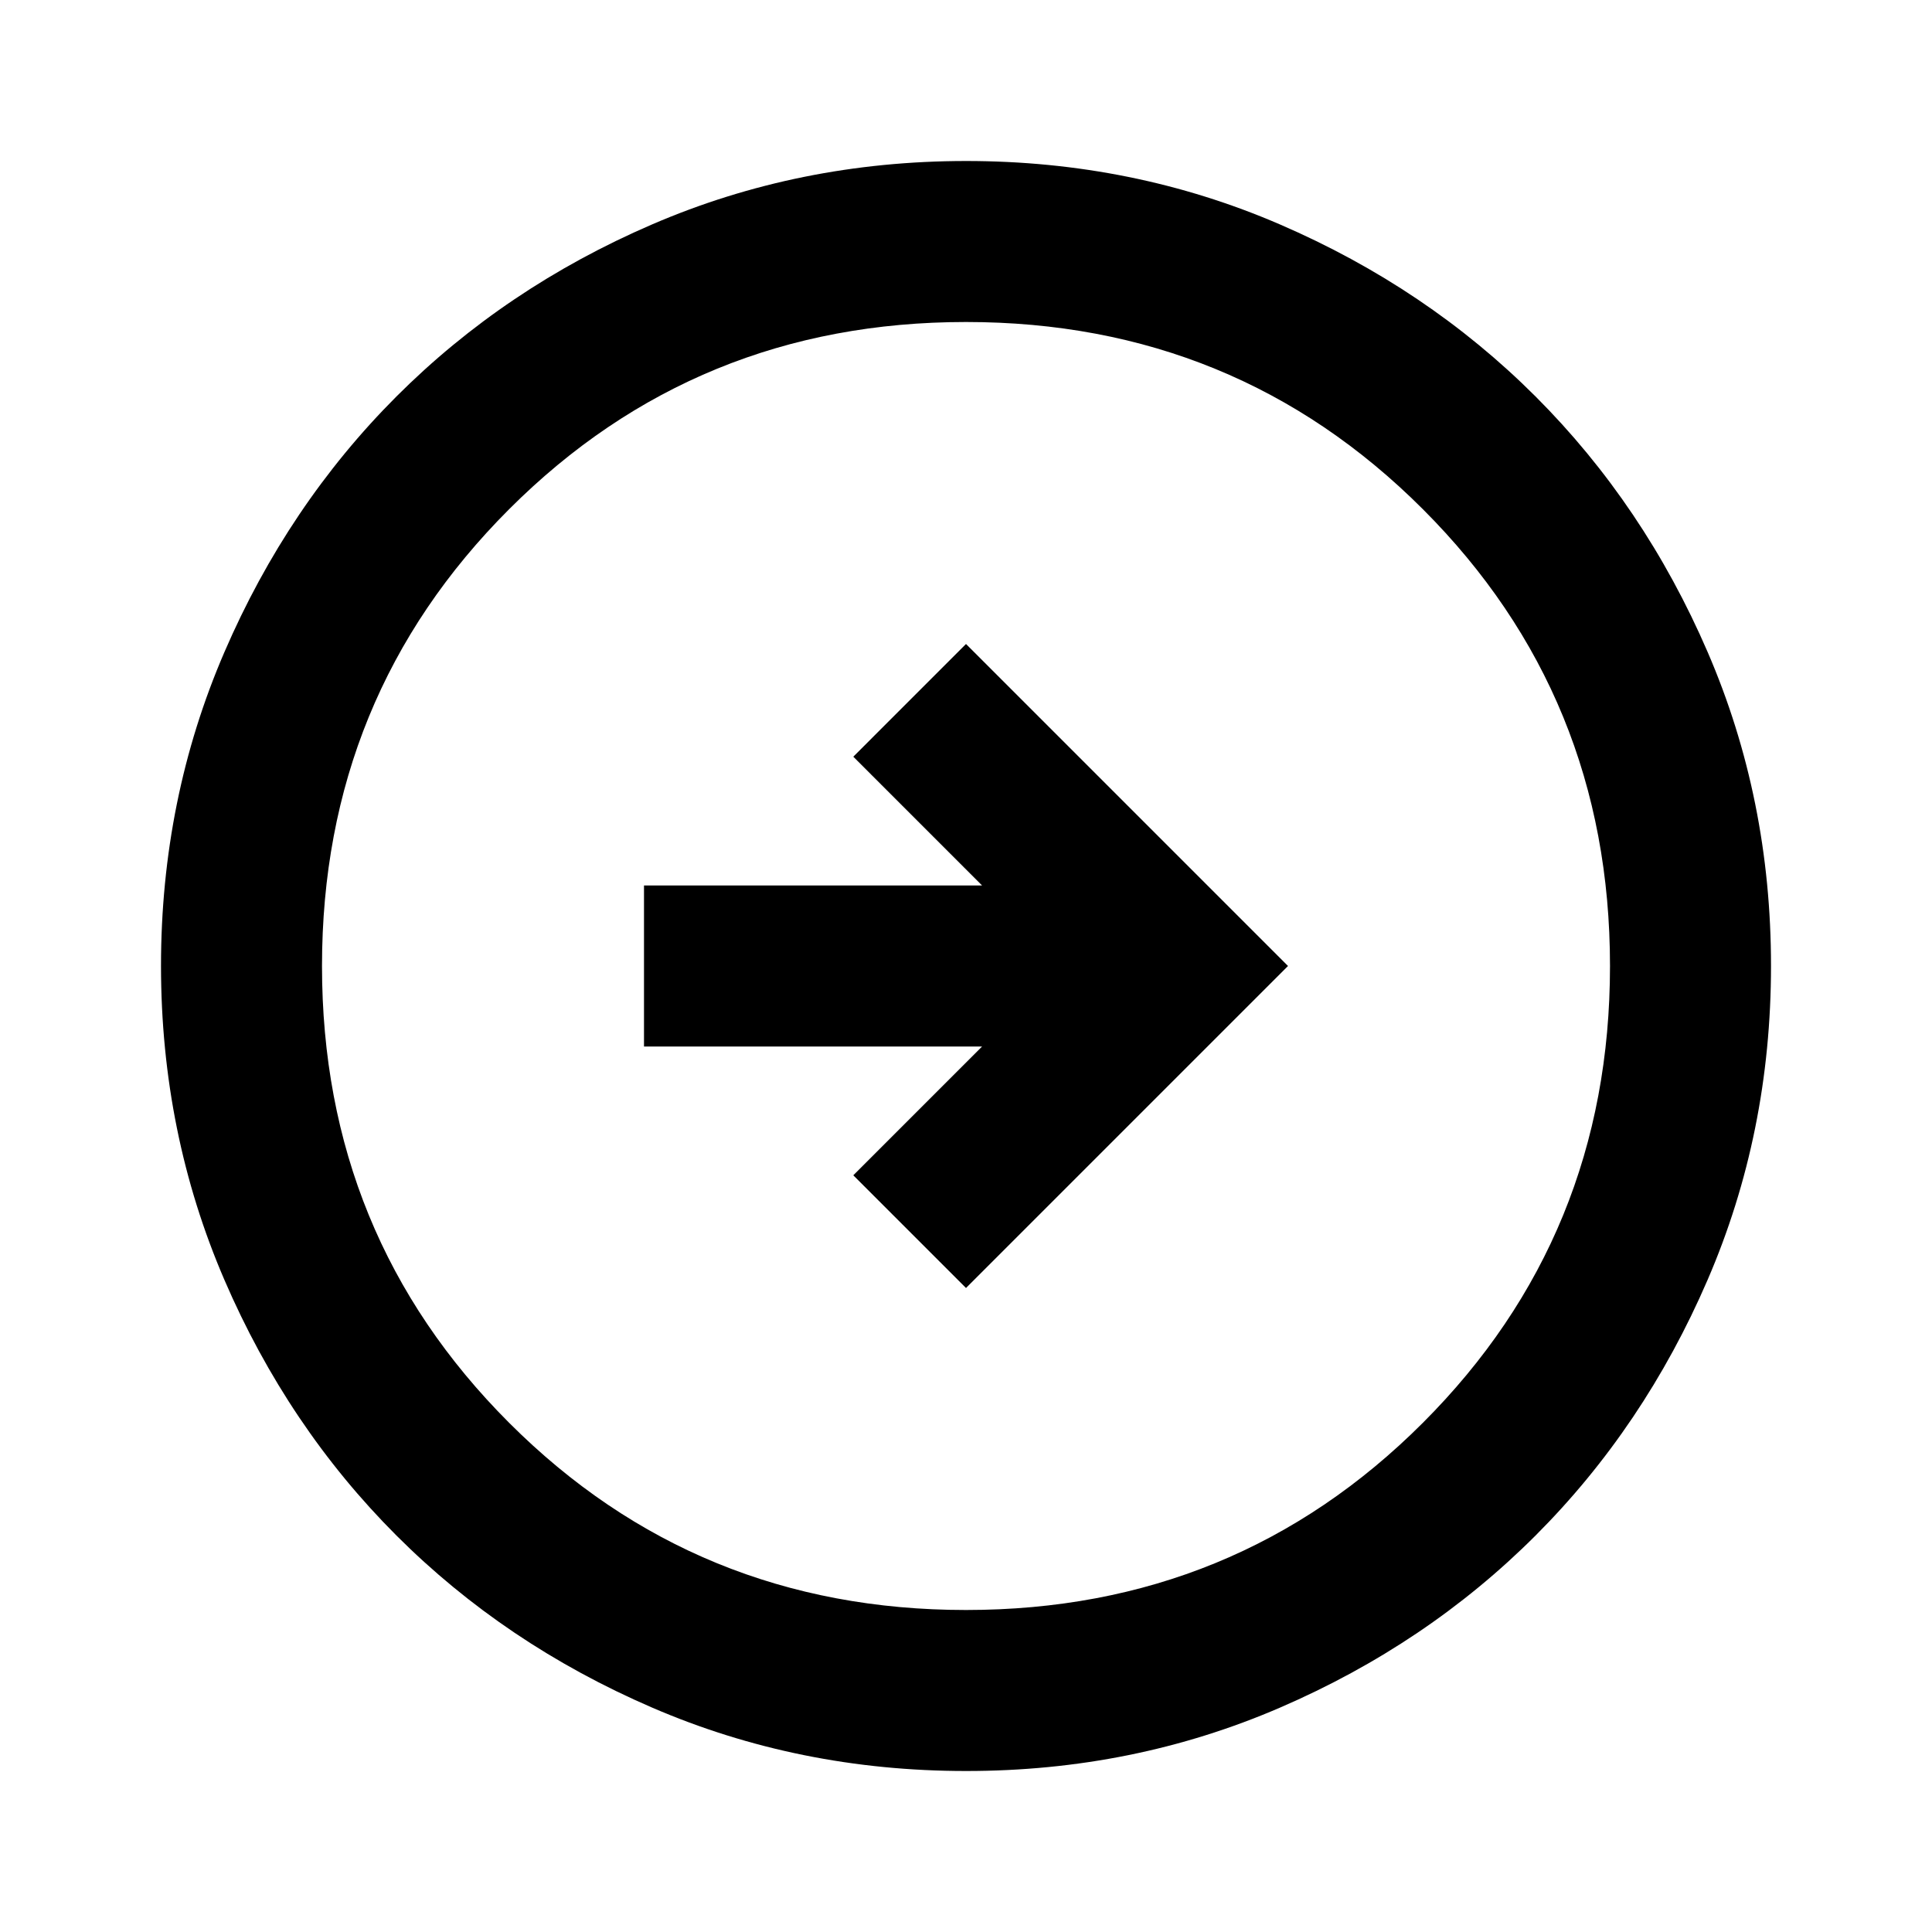
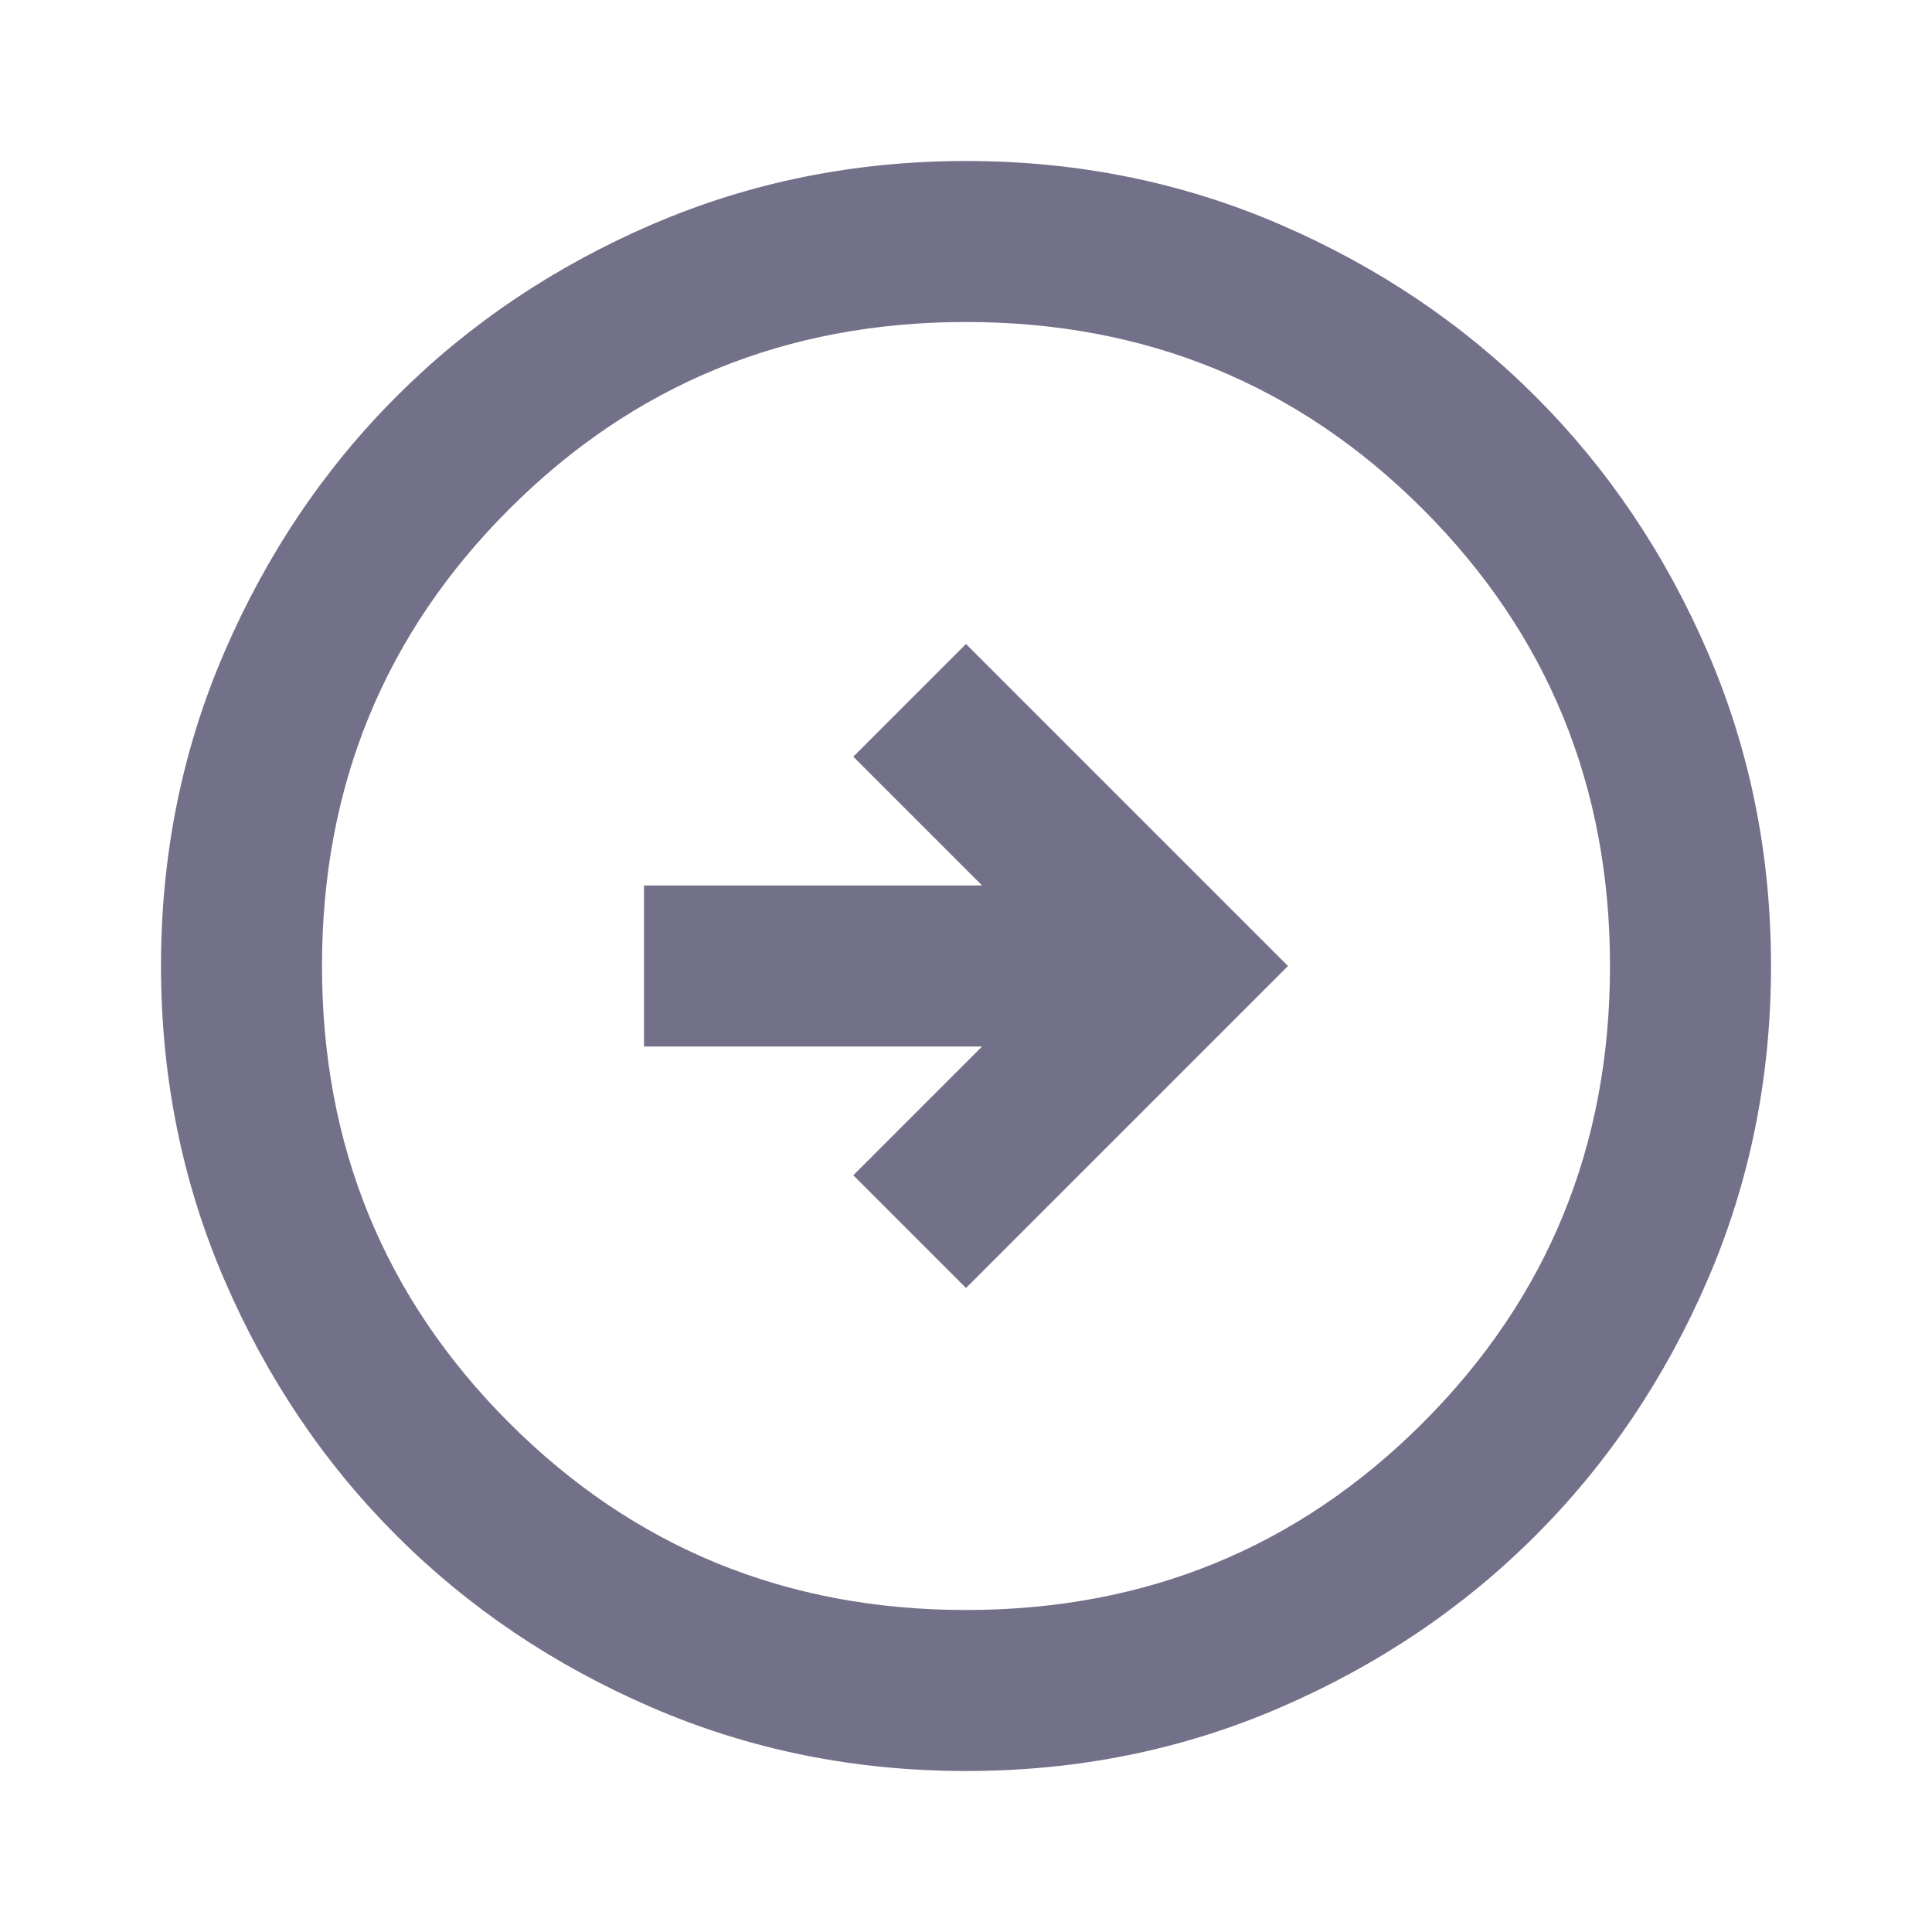
<svg xmlns="http://www.w3.org/2000/svg" width="32" height="32" viewBox="0 0 24 24">
-   <path fill="currentColor" d="m12 16l4-4l-4-4l-1.4 1.4l1.6 1.6H8v2h4.2l-1.6 1.6L12 16Zm0 6q-2.075 0-3.9-.788t-3.175-2.137q-1.35-1.35-2.137-3.175T2 12q0-2.075.788-3.9t2.137-3.175q1.35-1.35 3.175-2.137T12 2q2.075 0 3.9.788t3.175 2.137q1.35 1.35 2.138 3.175T22 12q0 2.075-.788 3.9t-2.137 3.175q-1.35 1.35-3.175 2.138T12 22Zm0-2q3.35 0 5.675-2.325T20 12q0-3.35-2.325-5.675T12 4Q8.65 4 6.325 6.325T4 12q0 3.35 2.325 5.675T12 20Zm0-8Z" />
+   <path fill="#727189" d="m12 16l4-4l-4-4l-1.4 1.4l1.6 1.6H8v2h4.2l-1.6 1.6L12 16Zm0 6q-2.075 0-3.9-.788t-3.175-2.137q-1.35-1.35-2.137-3.175T2 12q0-2.075.788-3.9t2.137-3.175q1.35-1.35 3.175-2.137T12 2q2.075 0 3.9.788t3.175 2.137q1.35 1.35 2.138 3.175T22 12q0 2.075-.788 3.9t-2.137 3.175q-1.35 1.35-3.175 2.138T12 22Zm0-2q3.35 0 5.675-2.325T20 12q0-3.35-2.325-5.675T12 4Q8.65 4 6.325 6.325T4 12q0 3.35 2.325 5.675T12 20Zm0-8Z" />
</svg>
